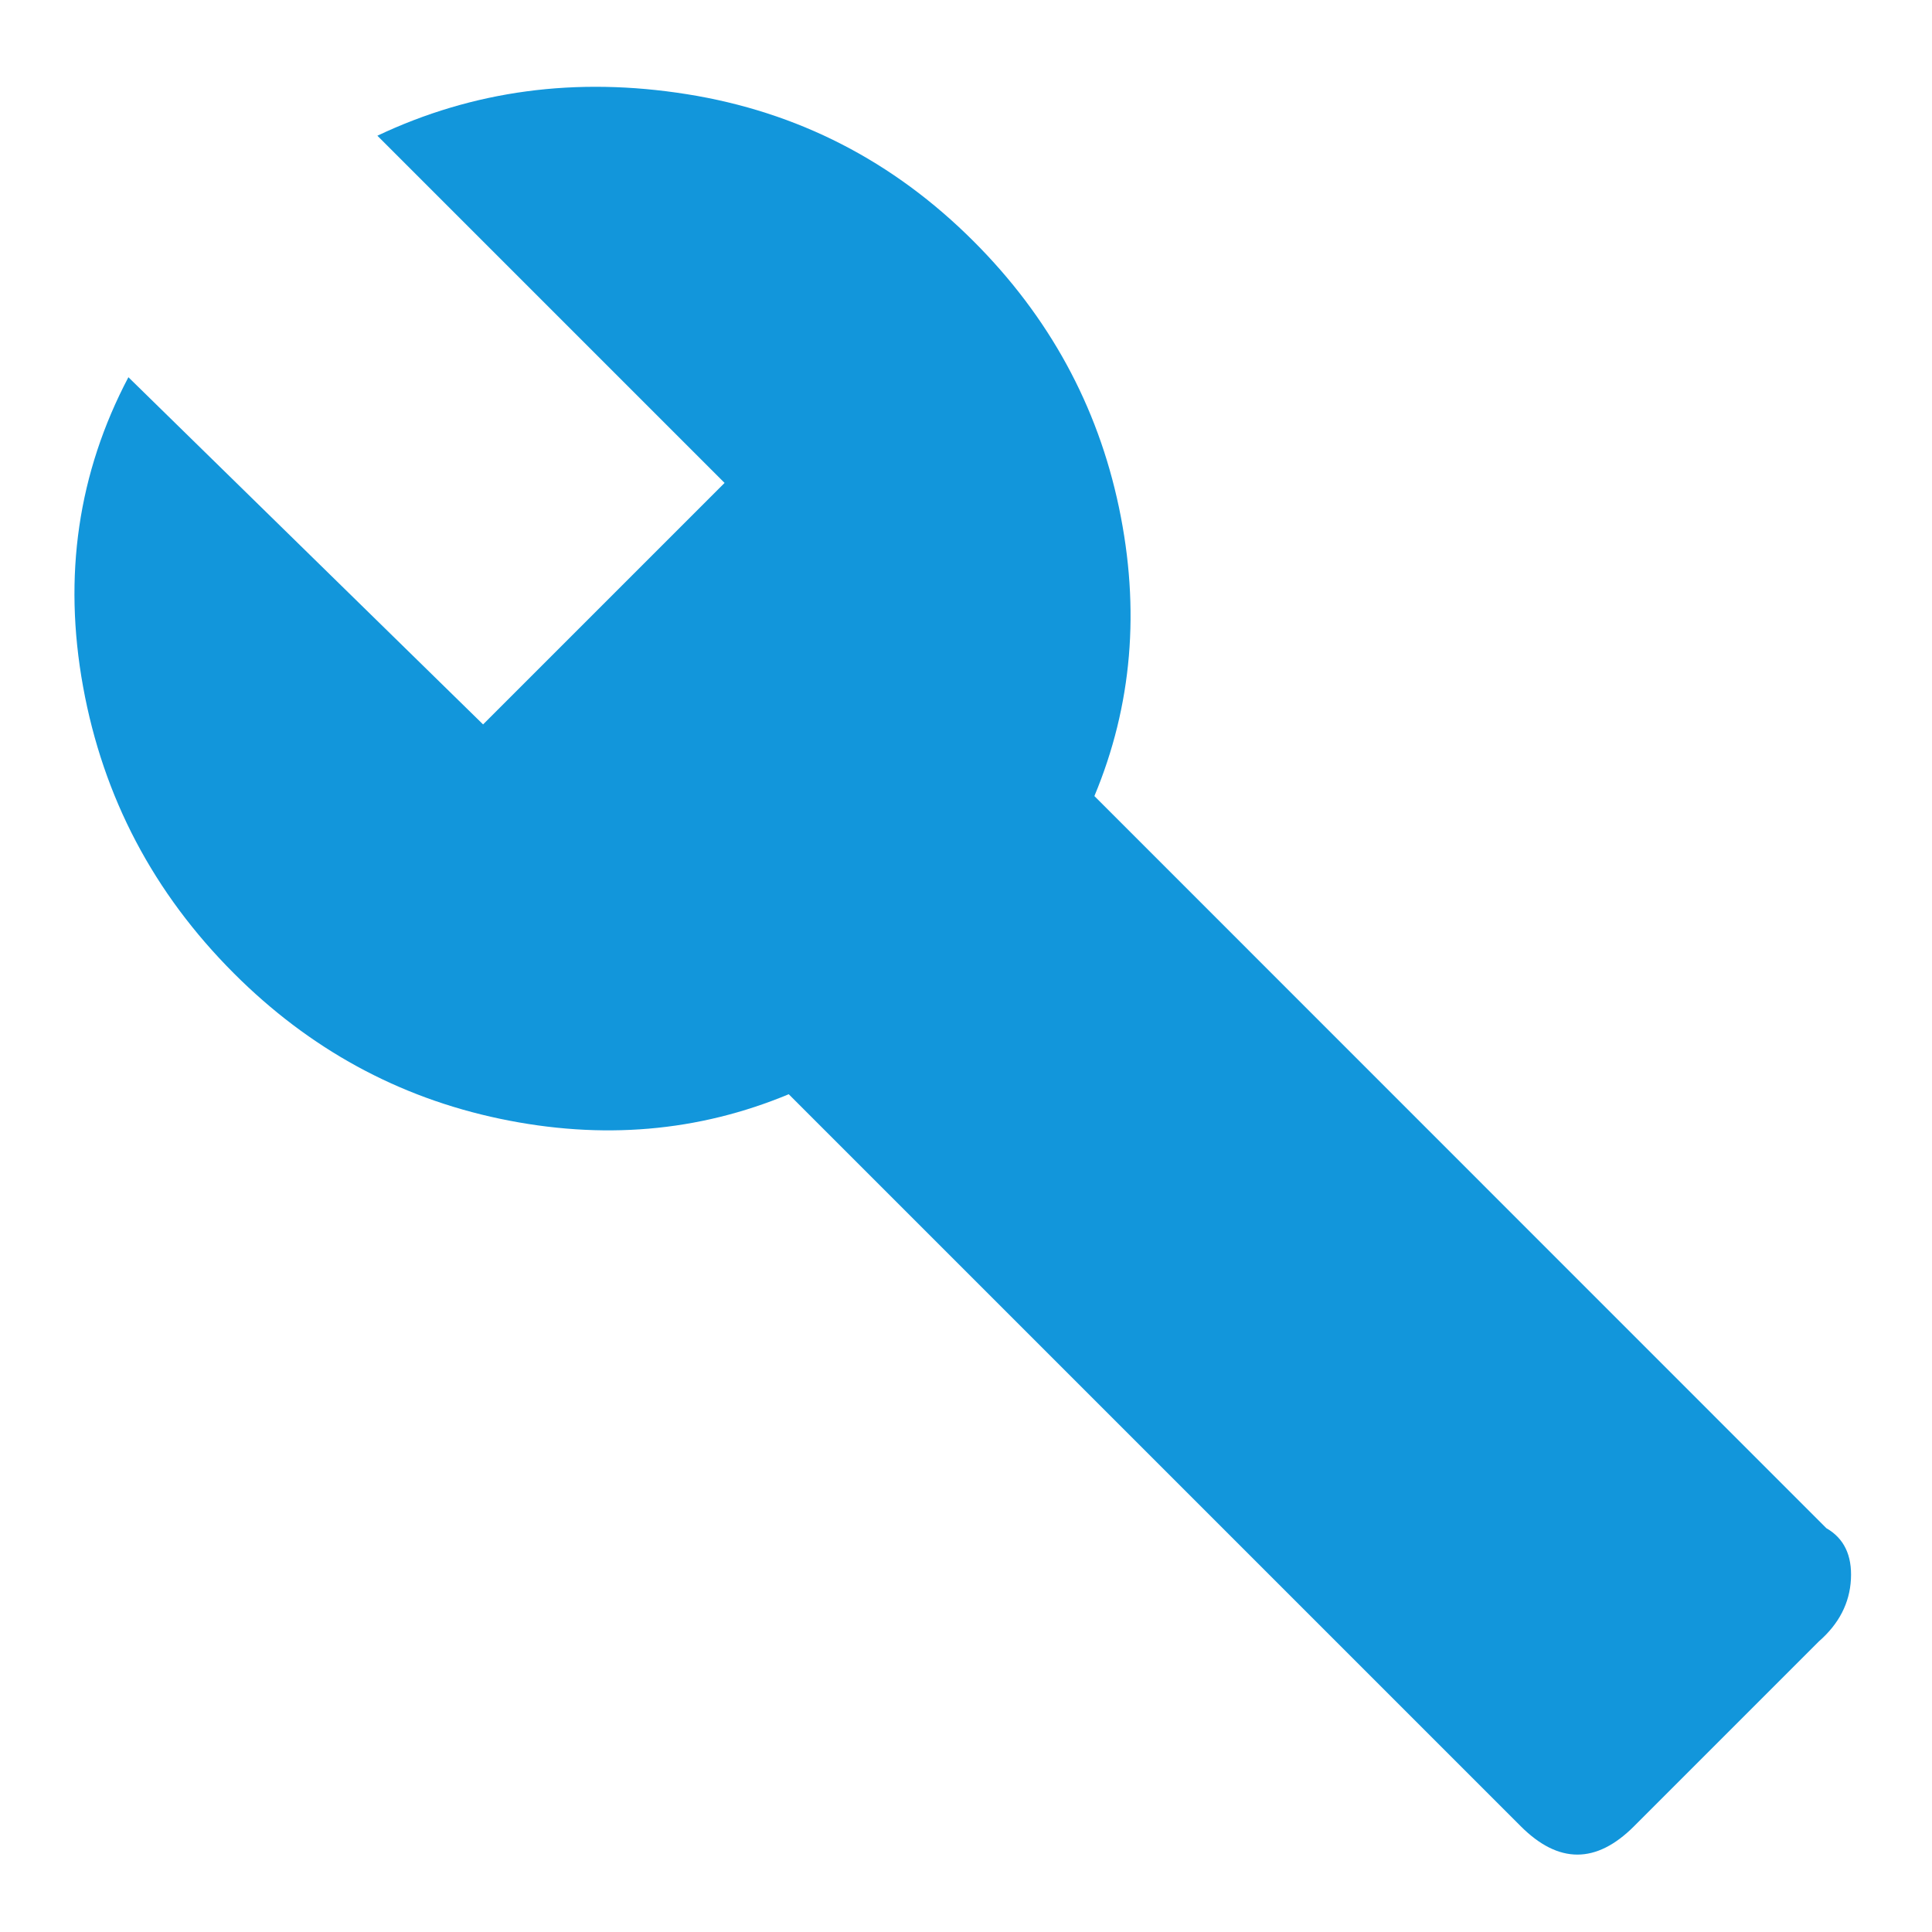
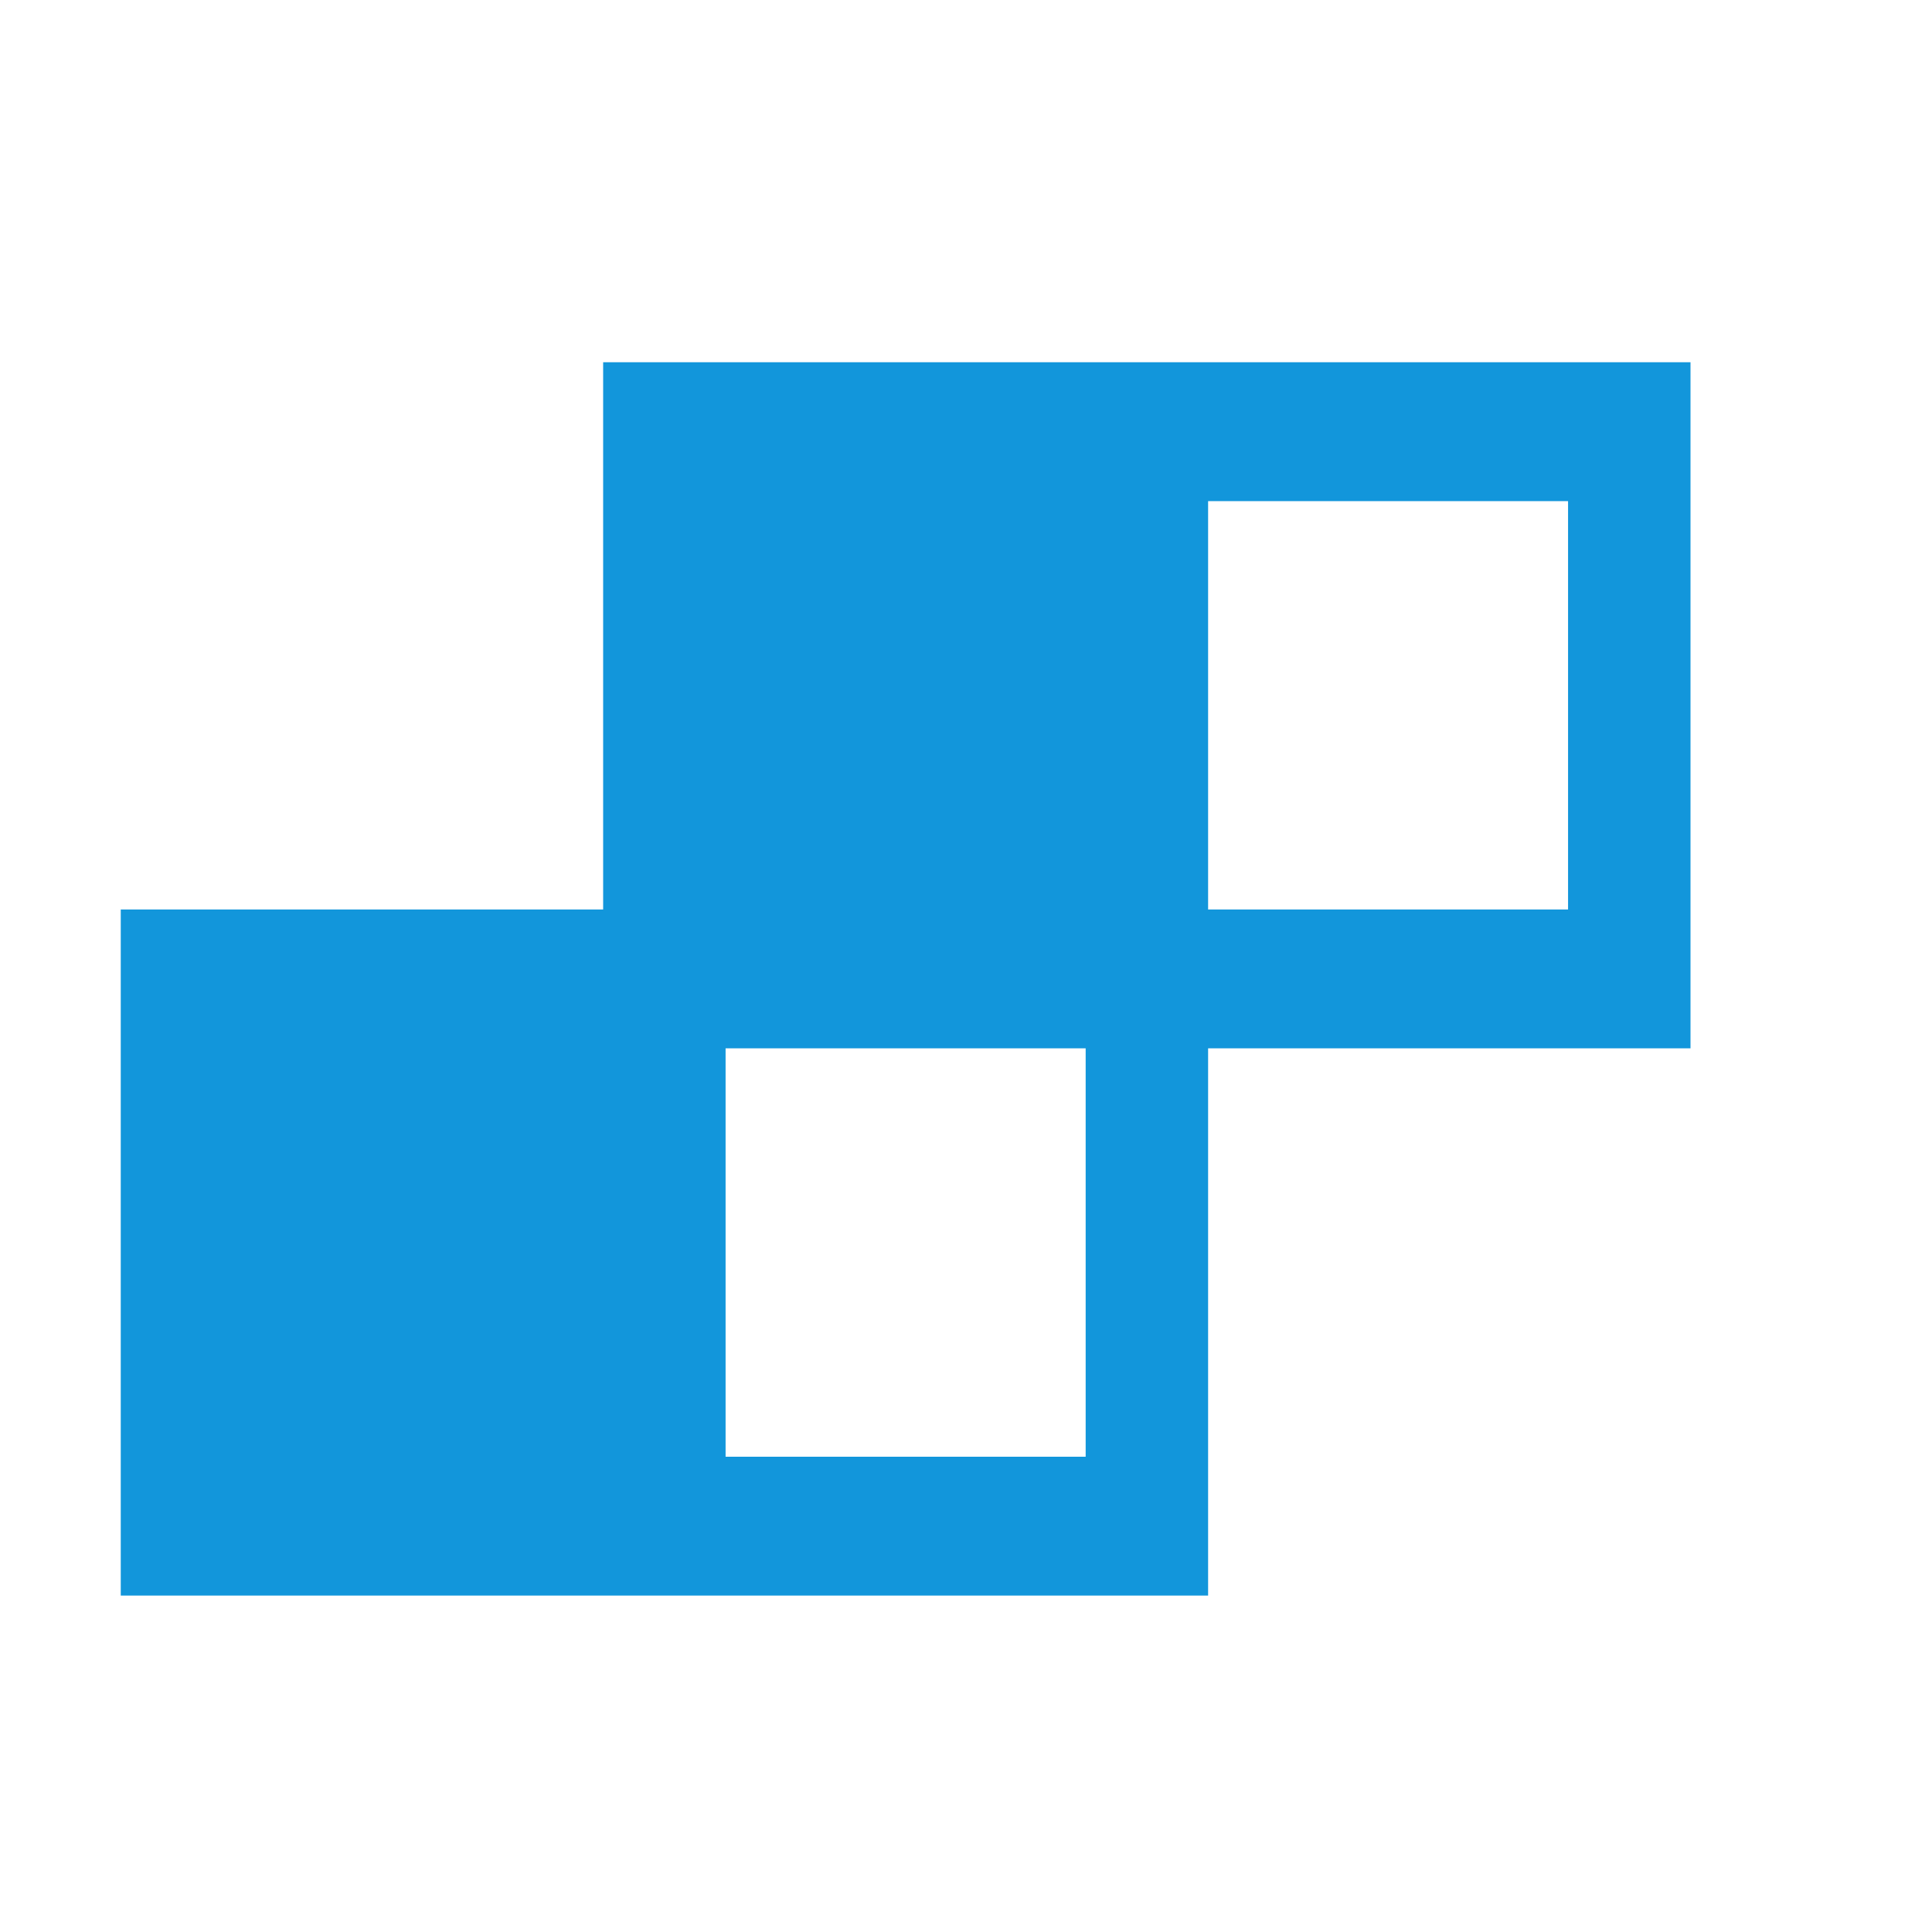
- <svg xmlns="http://www.w3.org/2000/svg" t="1590981311310" class="icon" viewBox="0 0 1024 1024" version="1.1" p-id="1149" width="16" height="16">
-   <defs>
-     <style type="text/css" />
-   </defs>
-   <path d="M968.021 809.984q13.995 8.021 13.013 27.008t-16.981 32.981l-98.005 98.005q-29.995 29.995-59.989 0l-388.011-388.011q-72.021 29.995-153.003 13.013t-141.013-77.013q-64-64-80-152.021t24.021-164.011l187.989 184.021 128-128-184.021-184.021q75.989-36.011 164.011-22.016t152.021 77.995q59.989 59.989 77.013 141.013t-13.013 153.003z" p-id="1150" fill="#1296db" />
+ <svg xmlns="http://www.w3.org/2000/svg" width="16" height="16" viewBox="0 0 16 16" fill="none">
+   <path d="M13.523 3C13.259 3 5.472 3 5.472 3H4.995C4.995 3.299 4.995 7.532 4.995 7.532H1L1 8.073C1 8.073 1 12.374 1 12.673L1 13.214H10.005V12.673V8.682H14V8.141V3H13.523ZM8.991 12.064H6.009V8.682H8.991V12.064ZM12.986 7.532H10.005V4.15H12.986V7.532Z" fill="#1296DB" />
</svg>
